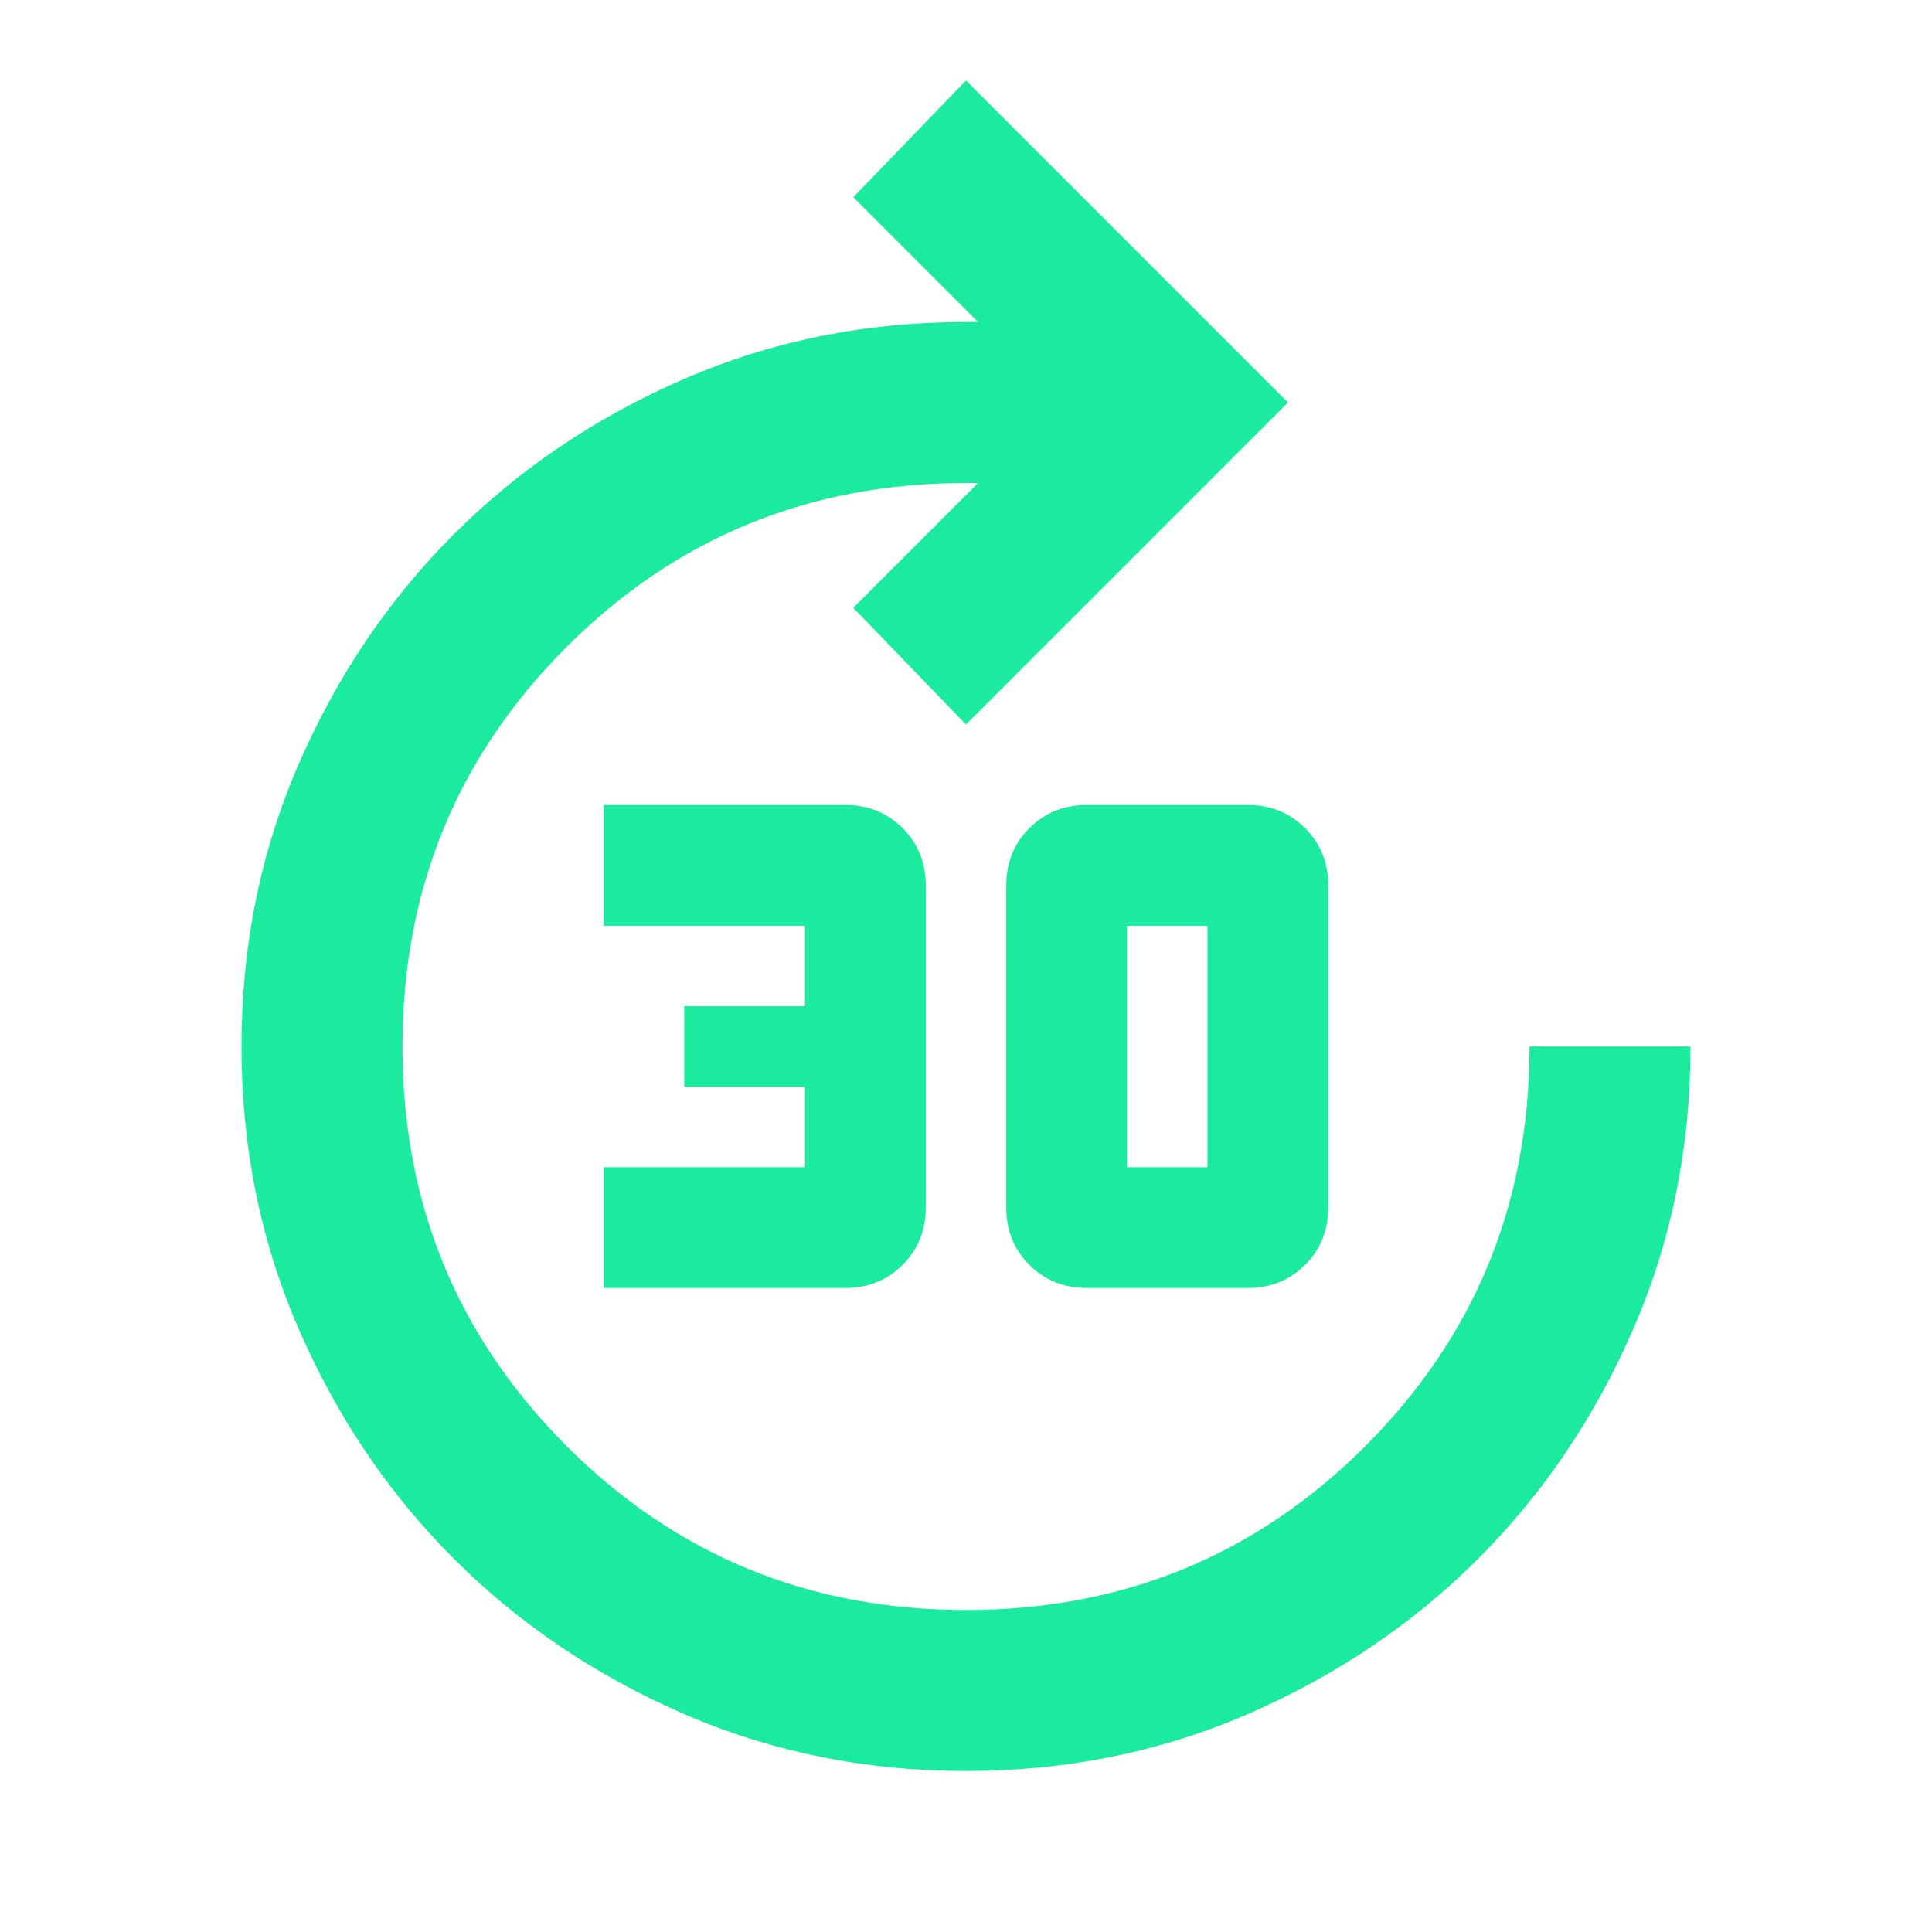
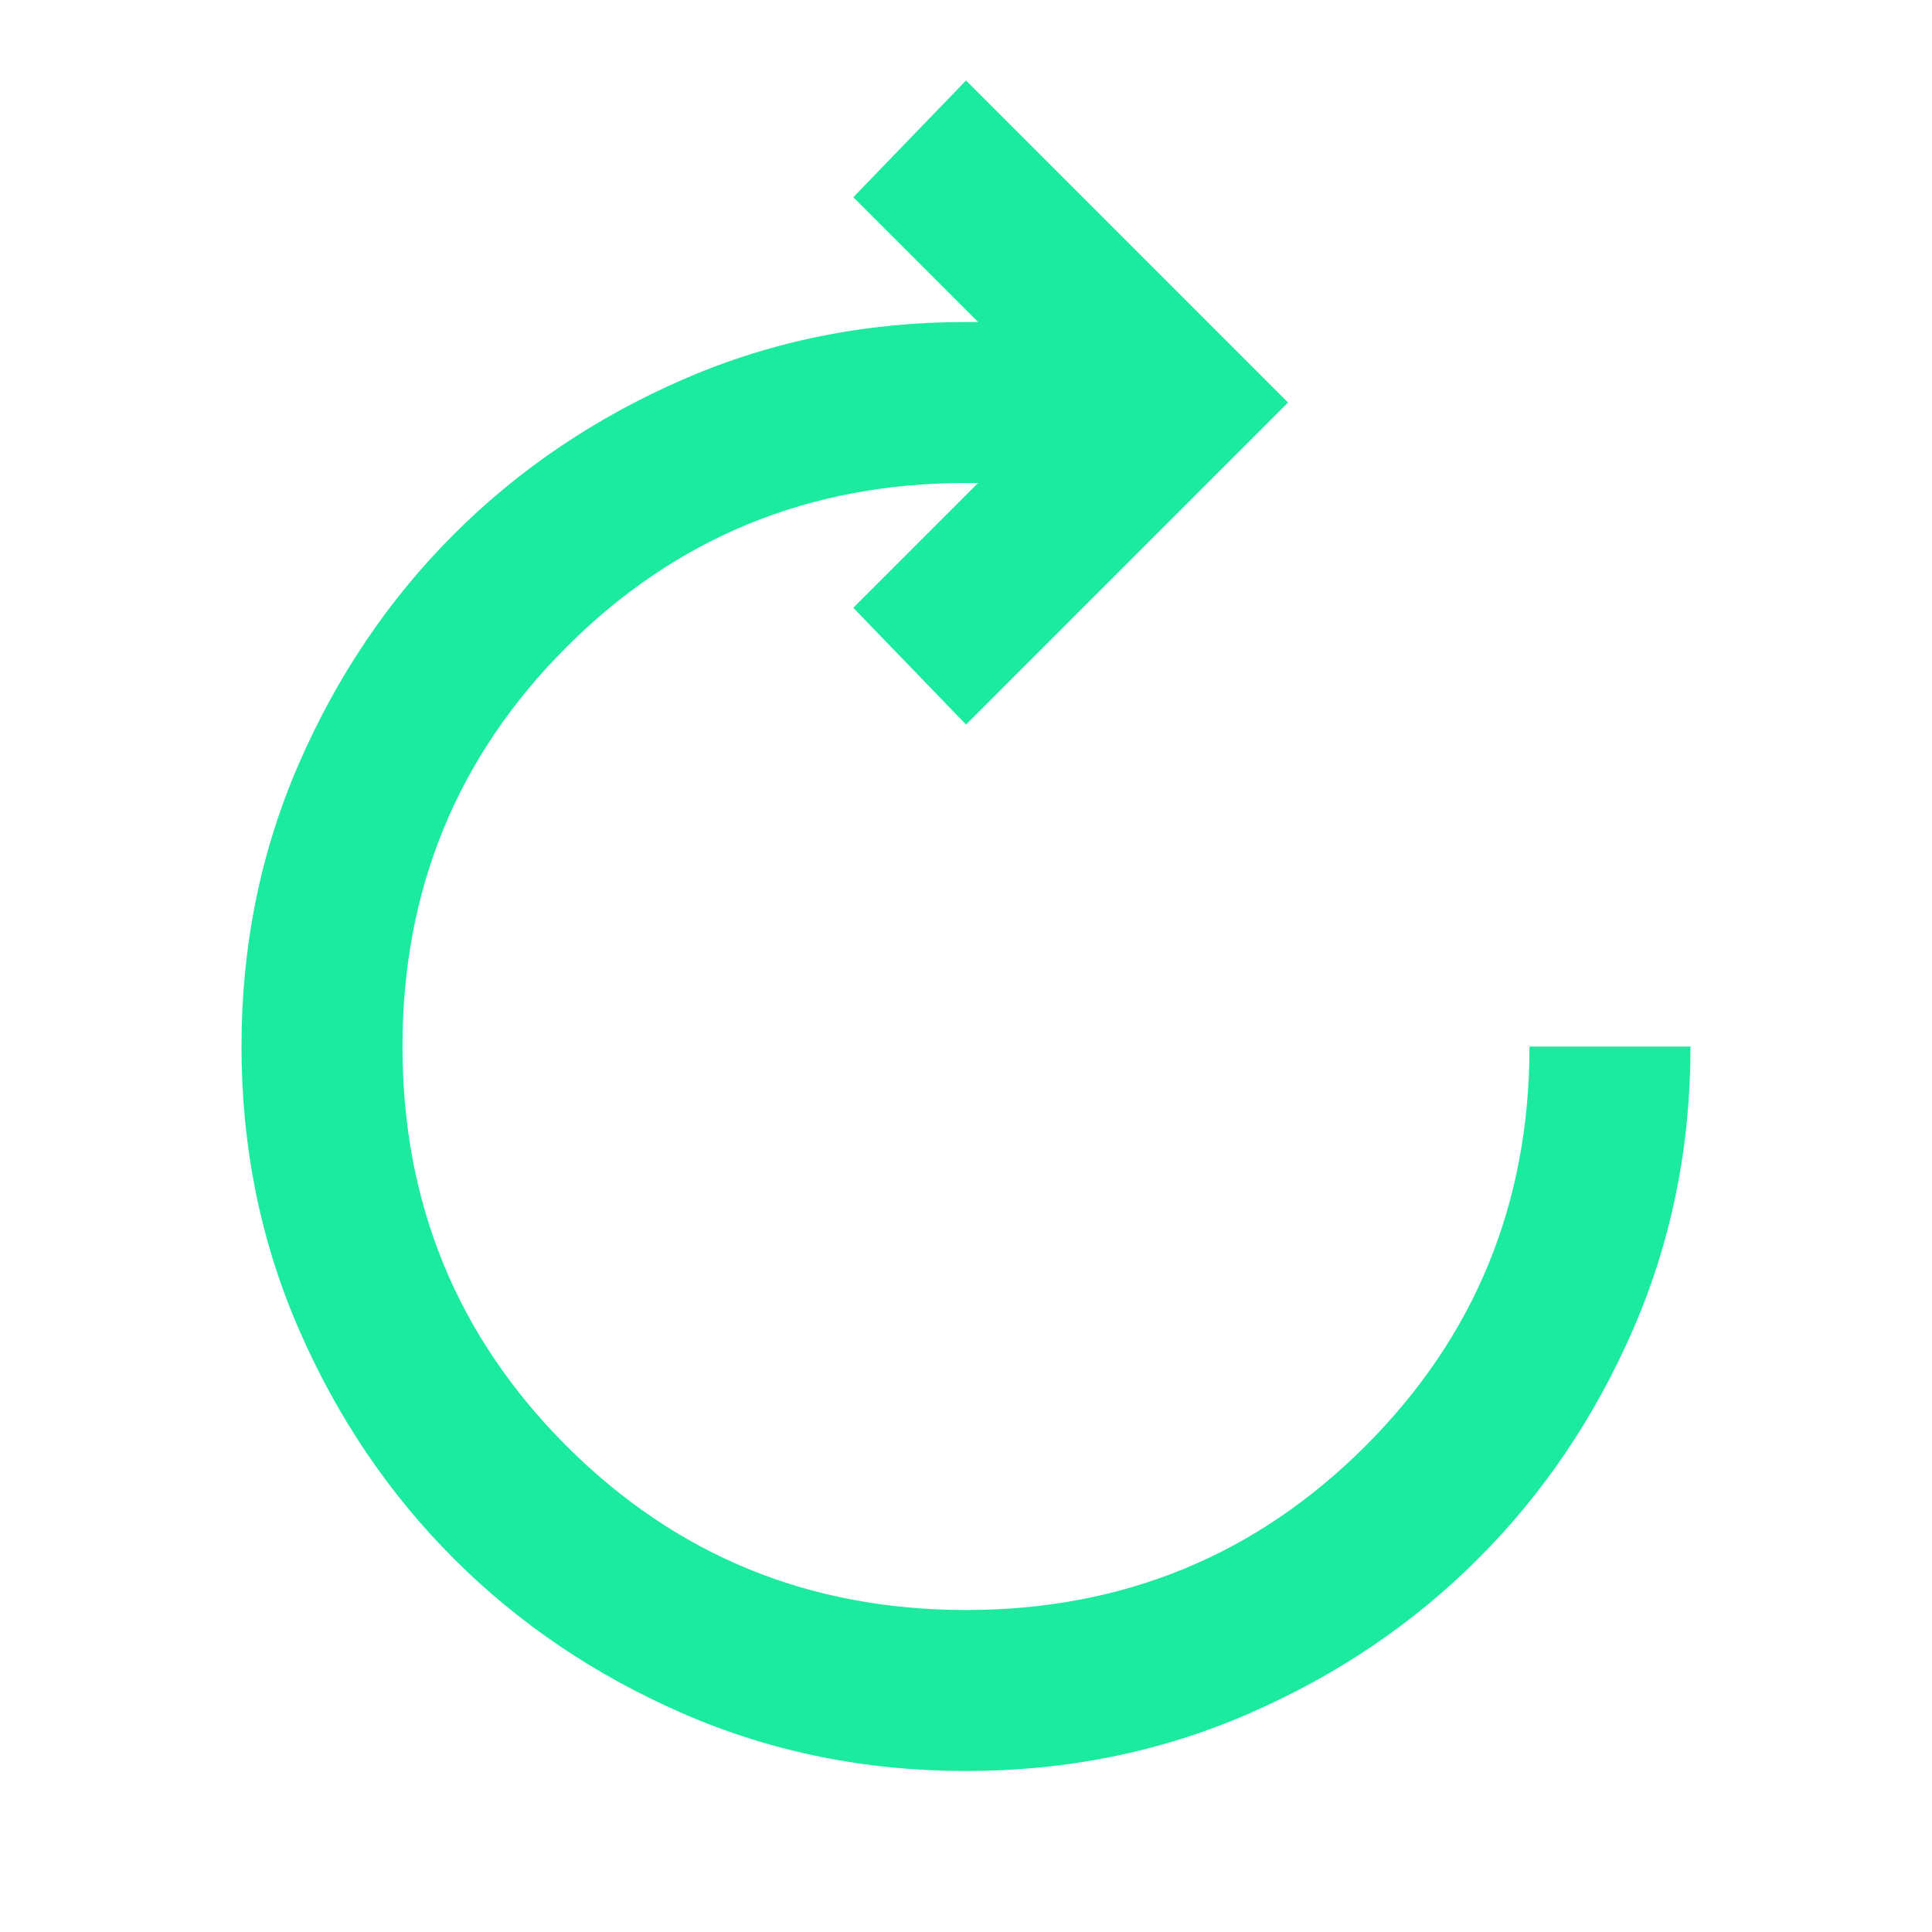
<svg xmlns="http://www.w3.org/2000/svg" height="24px" viewBox="0 -960 960 960" width="24px" fill="#1beb9e">
-   <path d="M300-320v-60h100v-40h-60v-40h60v-40H300v-60h120q17 0 28.5 11.5T460-520v160q0 17-11.5 28.5T420-320H300Zm240 0q-17 0-28.5-11.5T500-360v-160q0-17 11.5-28.5T540-560h80q17 0 28.5 11.5T660-520v160q0 17-11.5 28.5T620-320h-80Zm20-60h40v-120h-40v120ZM480-80q-75 0-140.5-28.5t-114-77q-48.5-48.5-77-114T120-440q0-75 28.5-140.5t77-114q48.5-48.5 114-77T480-800h6l-62-62 56-58 160 160-160 160-56-58 62-62h-6q-117 0-198.5 81.5T200-440q0 117 81.5 198.5T480-160q117 0 198.5-81.5T760-440h80q0 75-28.5 140.5t-77 114q-48.5 48.5-114 77T480-80Z" />
+   <path d="M480-80q-75 0-140.5-28.5t-114-77q-48.5-48.5-77-114T120-440q0-75 28.5-140.5t77-114q48.5-48.5 114-77T480-800h6l-62-62 56-58 160 160-160 160-56-58 62-62h-6q-117 0-198.5 81.5T200-440q0 117 81.5 198.5T480-160q117 0 198.5-81.5T760-440h80q0 75-28.5 140.5t-77 114q-48.5 48.5-114 77T480-80Z" />
</svg>
